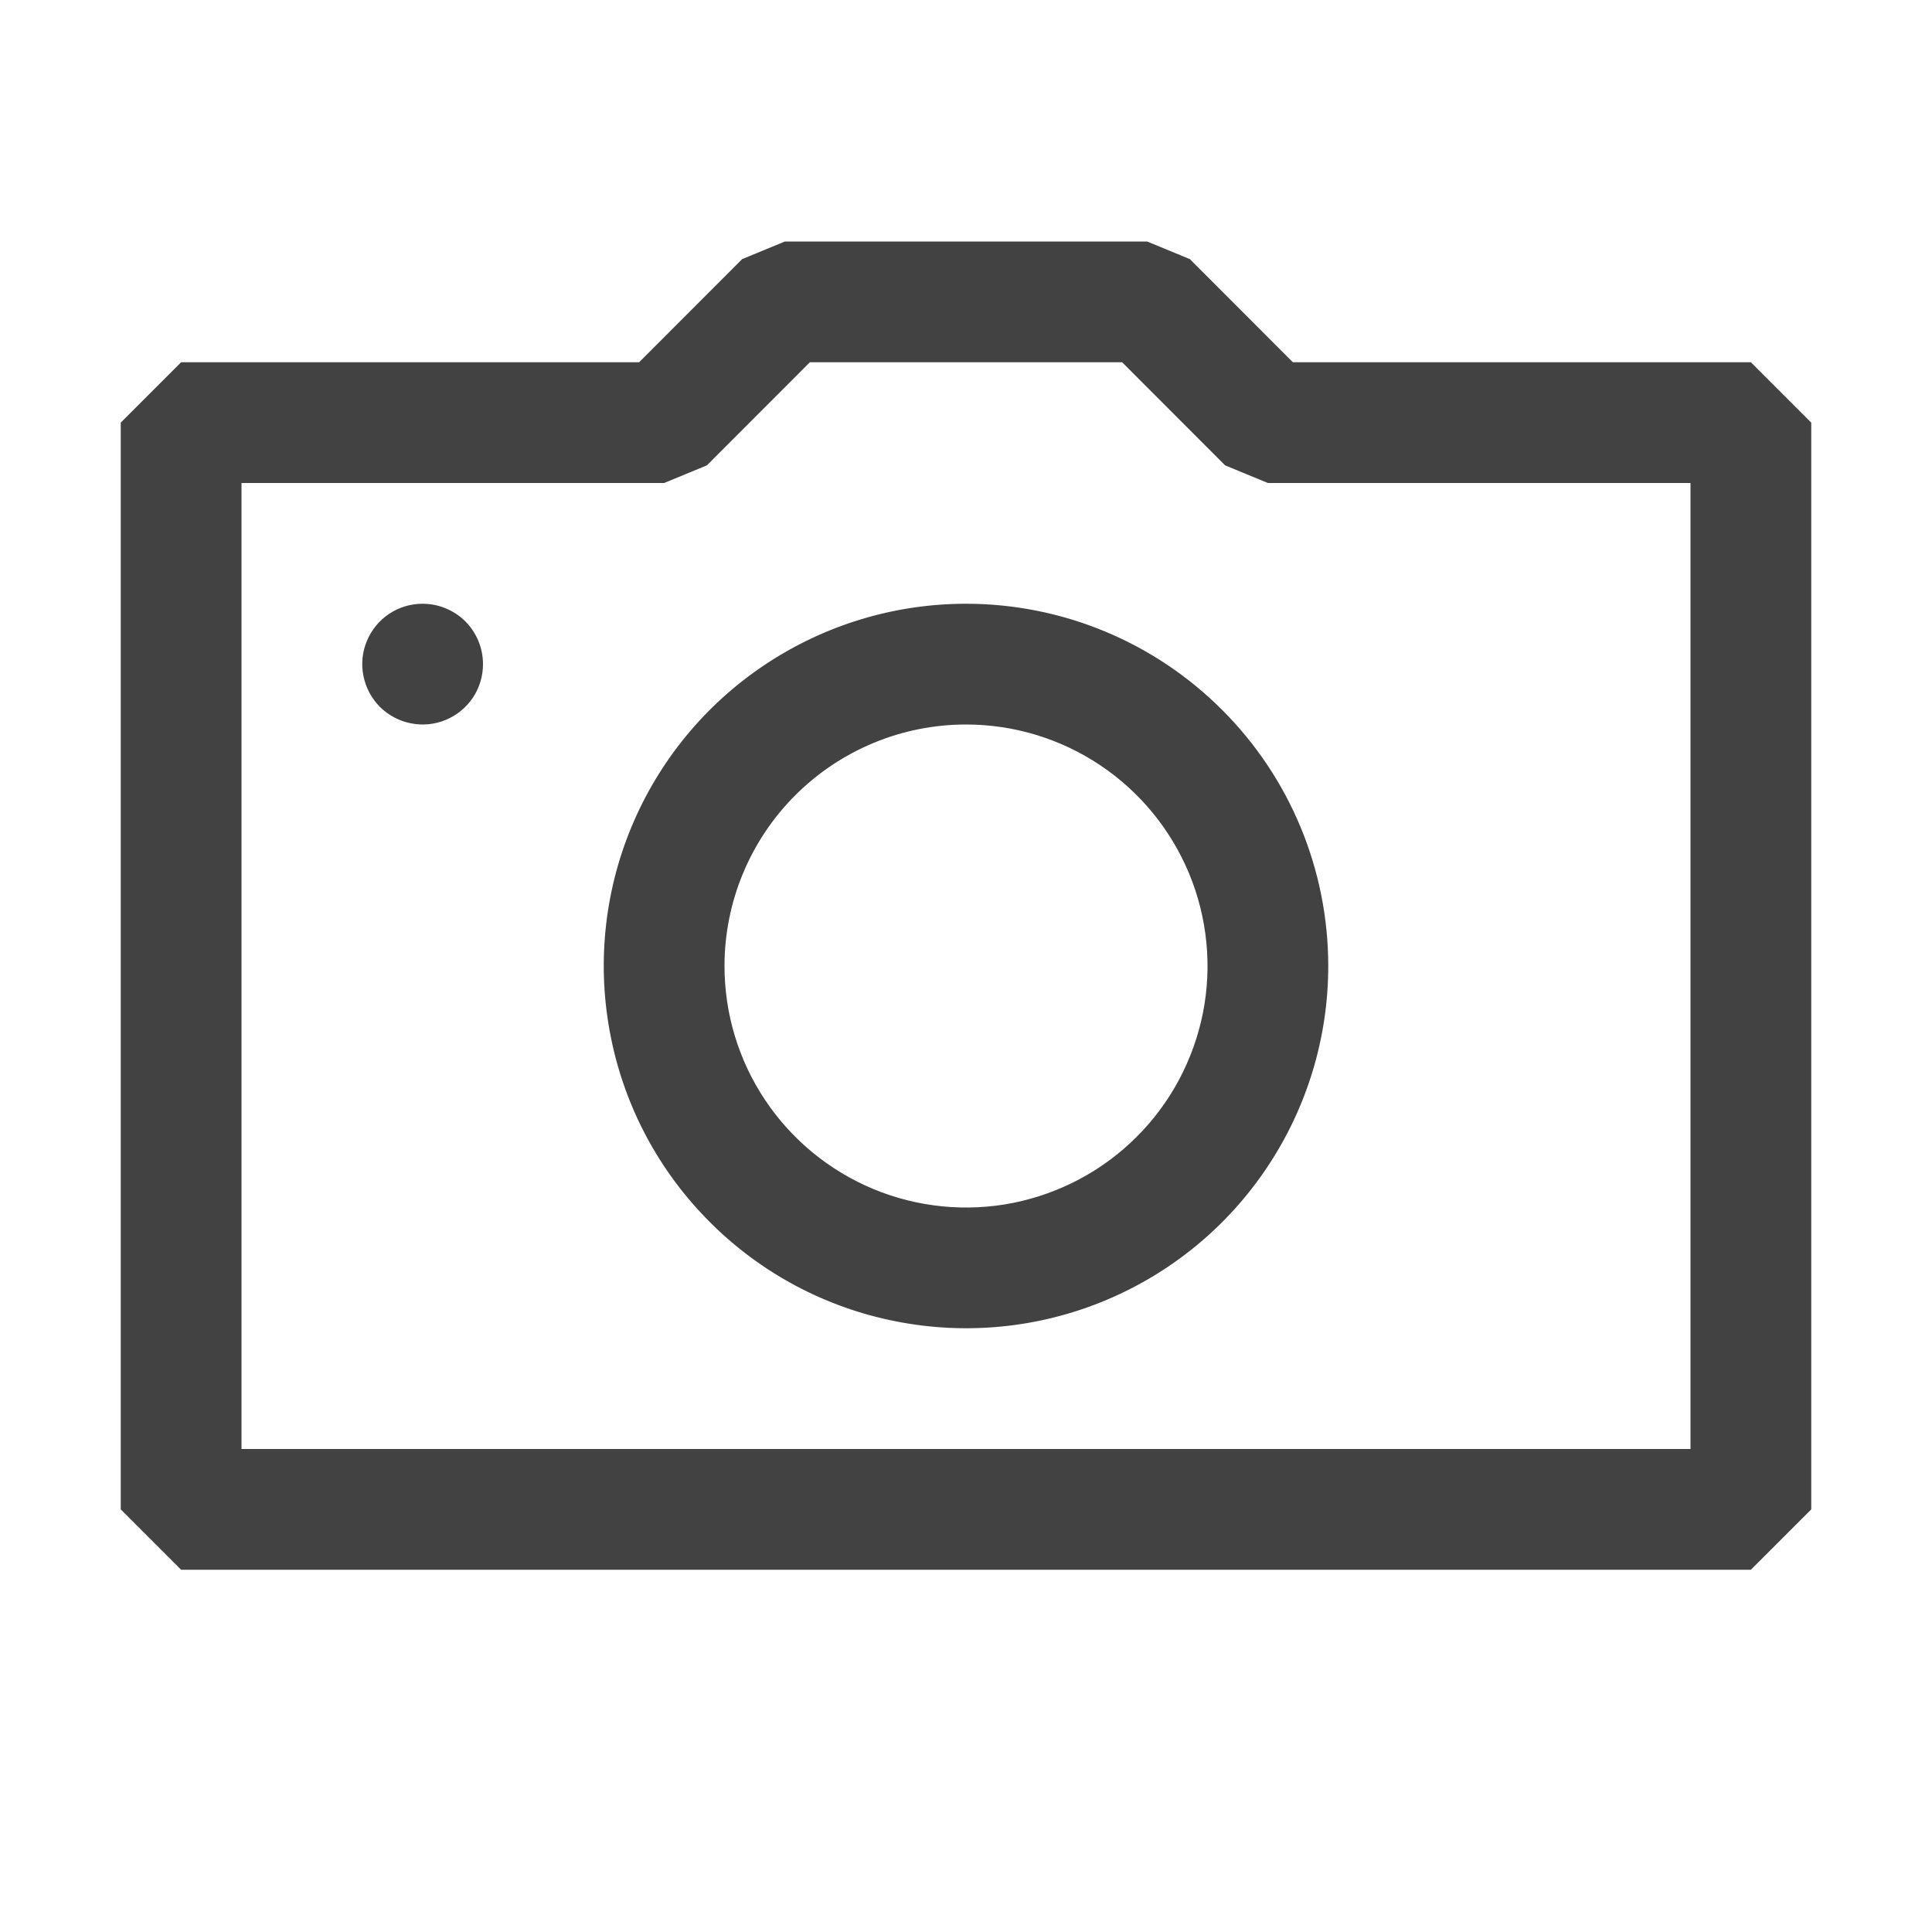
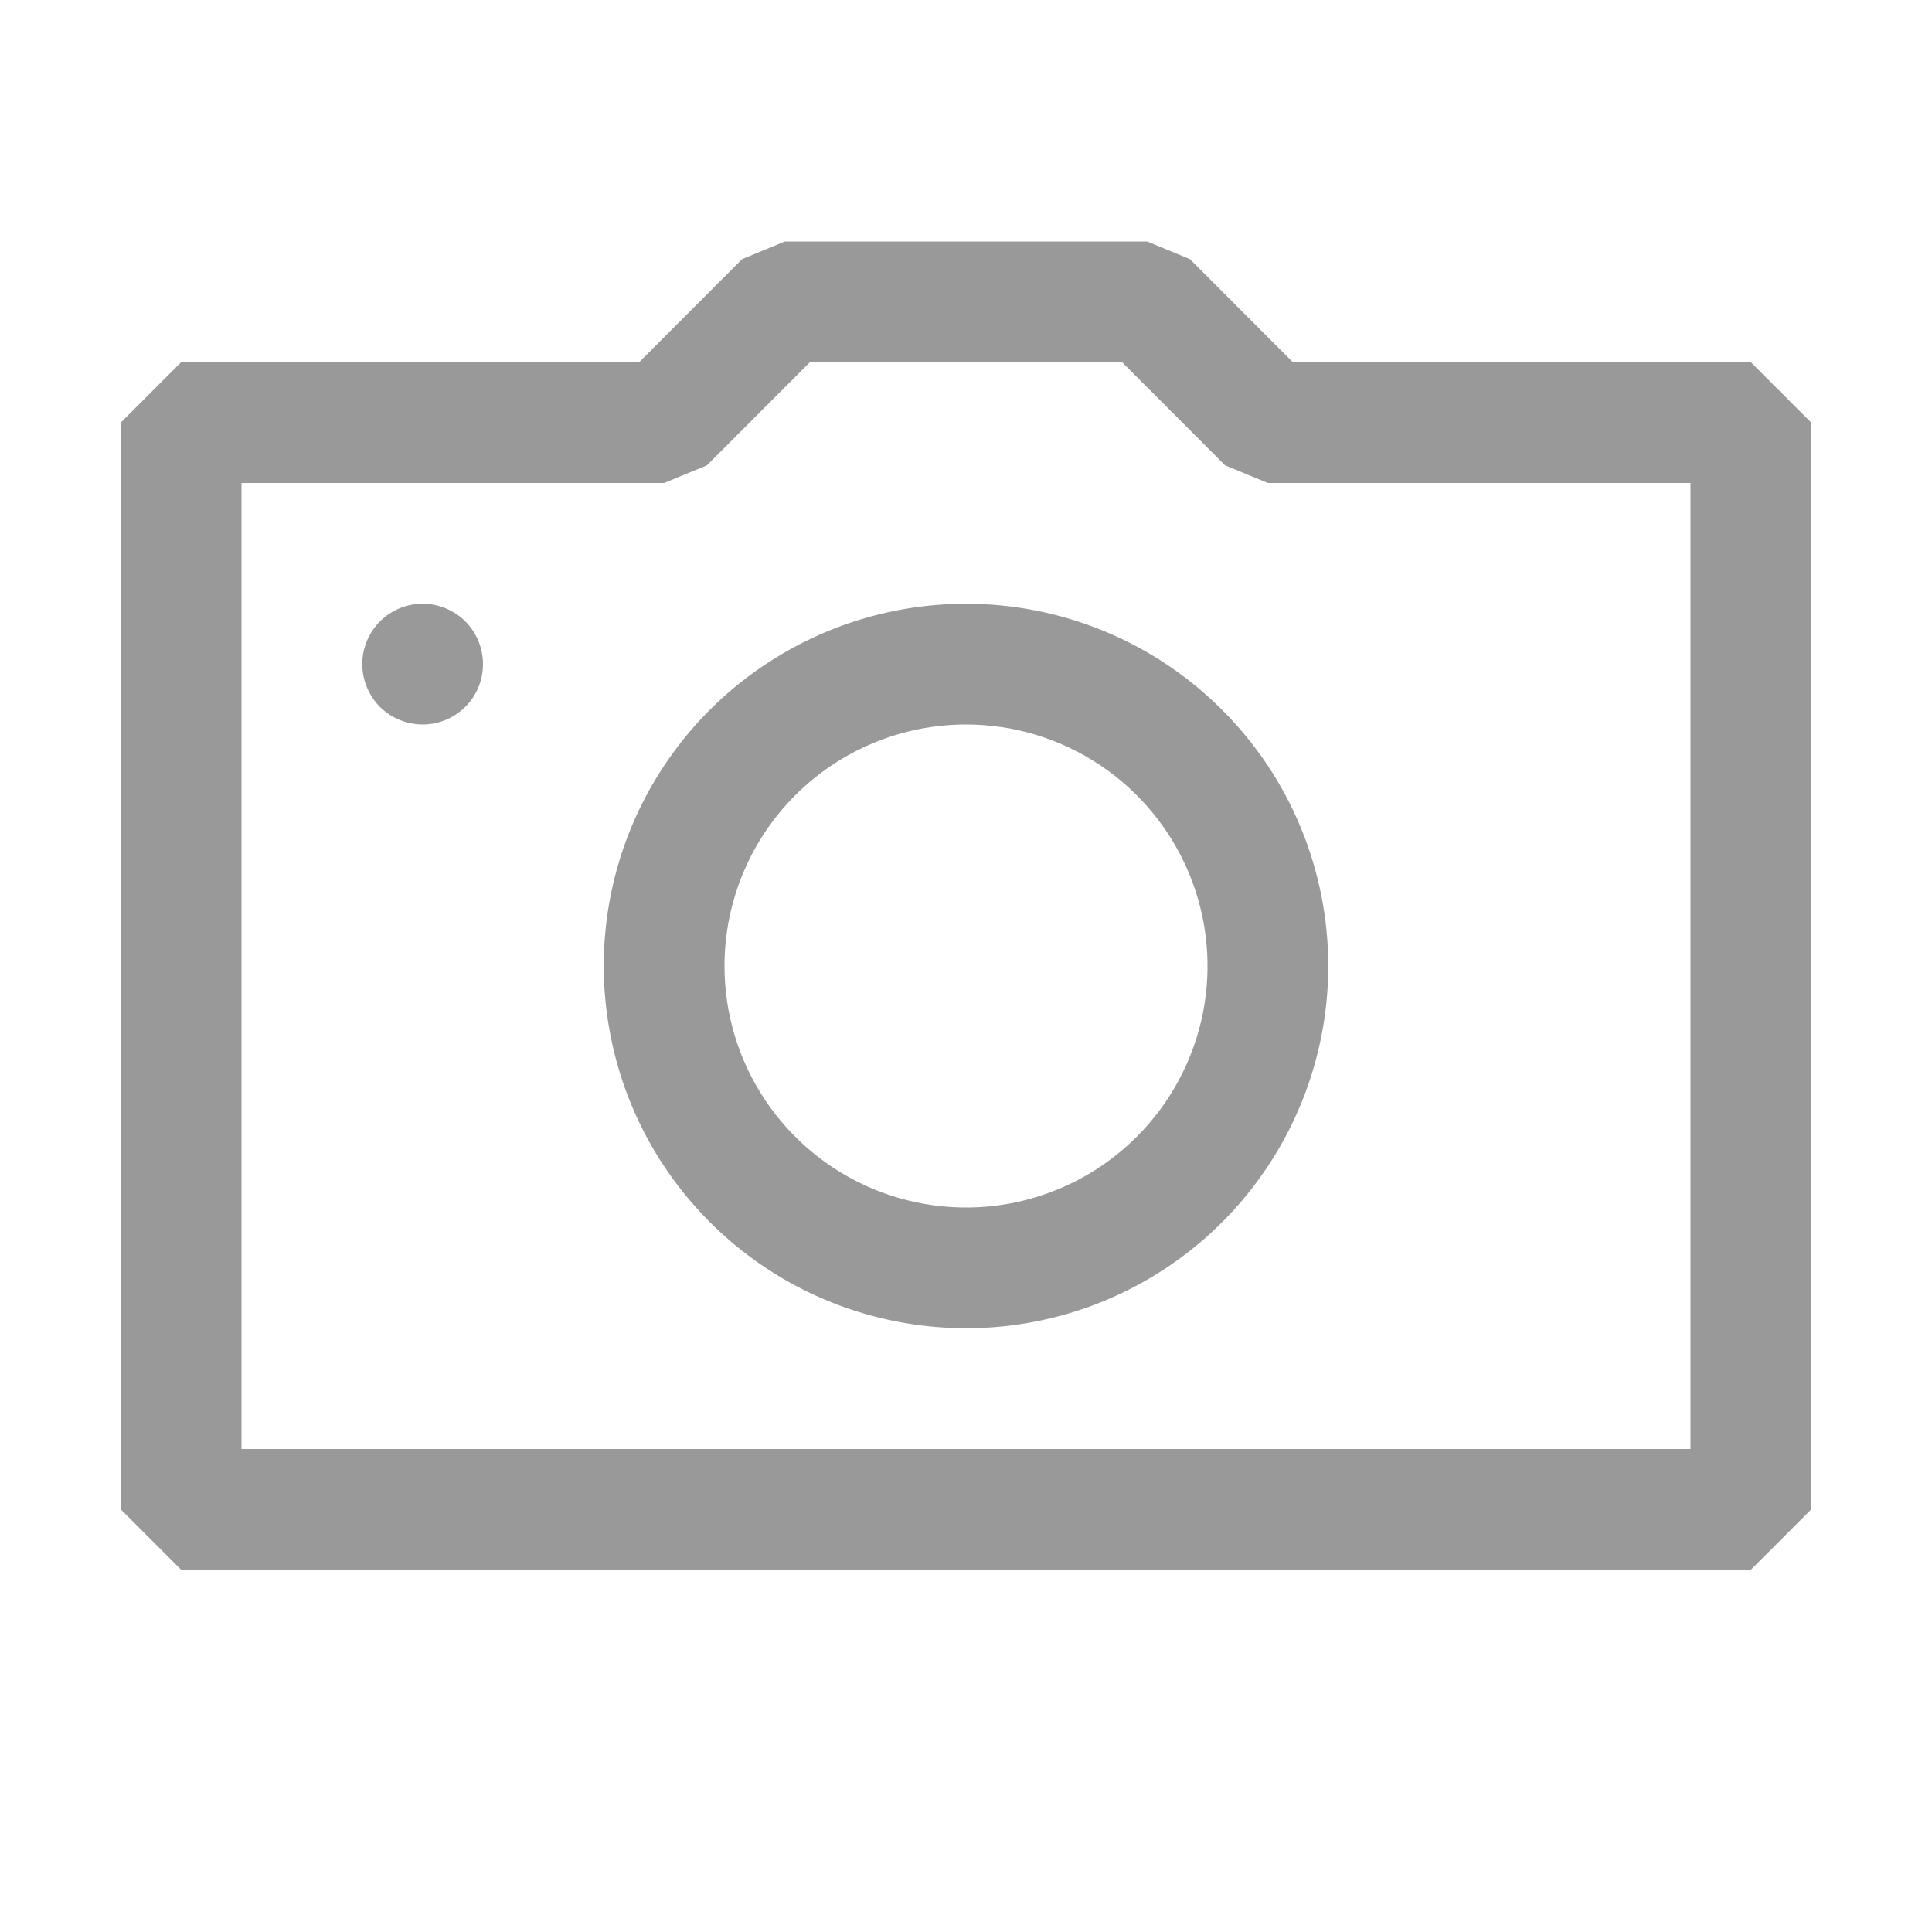
<svg xmlns="http://www.w3.org/2000/svg" width="16" height="16" viewBox="0 0 16 16" fill="none">
-   <path fill-rule="evenodd" clip-rule="evenodd" d="M10.707 3H14.5L15 3.5V12.5L14.5 13H1.5L1 12.5V3.5L1.5 3H5.293L6.146 2.146L6.5 2H9.5L9.854 2.146L10.707 3ZM2 12H14V4H10.5L10.146 3.854L9.293 3H6.707L5.854 3.854L5.5 4H2V12ZM3.5 5C3.401 5 3.304 5.029 3.222 5.084C3.14 5.139 3.076 5.217 3.038 5.309C3 5.4 2.99 5.501 3.01 5.598C3.029 5.695 3.077 5.784 3.146 5.854C3.216 5.923 3.305 5.971 3.402 5.99C3.499 6.01 3.6 6 3.691 5.962C3.783 5.924 3.861 5.86 3.916 5.778C3.971 5.696 4 5.599 4 5.5C4 5.367 3.947 5.24 3.854 5.146C3.76 5.053 3.633 5 3.5 5ZM8 6C8.396 6 8.782 6.117 9.111 6.337C9.44 6.557 9.696 6.869 9.848 7.235C9.999 7.6 10.039 8.002 9.962 8.39C9.884 8.778 9.694 9.135 9.414 9.414C9.135 9.694 8.778 9.884 8.39 9.962C8.002 10.039 7.6 9.999 7.235 9.848C6.869 9.696 6.557 9.44 6.337 9.111C6.117 8.782 6 8.396 6 8C6 7.47 6.211 6.961 6.586 6.586C6.961 6.211 7.47 6 8 6ZM8 5C7.407 5 6.827 5.176 6.333 5.506C5.84 5.835 5.455 6.304 5.228 6.852C5.001 7.4 4.942 8.003 5.058 8.585C5.173 9.167 5.459 9.702 5.879 10.121C6.298 10.541 6.833 10.827 7.415 10.942C7.997 11.058 8.6 10.999 9.148 10.772C9.696 10.545 10.165 10.16 10.494 9.667C10.824 9.173 11 8.593 11 8C11 7.204 10.684 6.441 10.121 5.879C9.559 5.316 8.796 5 8 5Z" fill="#424242" />
+   <path fill-rule="evenodd" clip-rule="evenodd" d="M10.707 3H14.5L15 3.5V12.5L14.5 13H1.5L1 12.5V3.5L1.5 3H5.293L6.146 2.146L6.5 2H9.5L9.854 2.146L10.707 3ZM2 12H14V4H10.5L10.146 3.854L9.293 3H6.707L5.854 3.854L5.5 4H2V12ZM3.5 5C3.401 5 3.304 5.029 3.222 5.084C3.14 5.139 3.076 5.217 3.038 5.309C3 5.4 2.99 5.501 3.01 5.598C3.029 5.695 3.077 5.784 3.146 5.854C3.216 5.923 3.305 5.971 3.402 5.99C3.499 6.01 3.6 6 3.691 5.962C3.783 5.924 3.861 5.86 3.916 5.778C3.971 5.696 4 5.599 4 5.5C4 5.367 3.947 5.24 3.854 5.146C3.76 5.053 3.633 5 3.5 5ZM8 6C8.396 6 8.782 6.117 9.111 6.337C9.44 6.557 9.696 6.869 9.848 7.235C9.999 7.6 10.039 8.002 9.962 8.39C9.884 8.778 9.694 9.135 9.414 9.414C9.135 9.694 8.778 9.884 8.39 9.962C8.002 10.039 7.6 9.999 7.235 9.848C6.869 9.696 6.557 9.44 6.337 9.111C6.117 8.782 6 8.396 6 8C6 7.47 6.211 6.961 6.586 6.586C6.961 6.211 7.47 6 8 6ZM8 5C7.407 5 6.827 5.176 6.333 5.506C5.84 5.835 5.455 6.304 5.228 6.852C5.001 7.4 4.942 8.003 5.058 8.585C5.173 9.167 5.459 9.702 5.879 10.121C6.298 10.541 6.833 10.827 7.415 10.942C7.997 11.058 8.6 10.999 9.148 10.772C9.696 10.545 10.165 10.16 10.494 9.667C10.824 9.173 11 8.593 11 8C11 7.204 10.684 6.441 10.121 5.879C9.559 5.316 8.796 5 8 5Z" fill="#999999" />
</svg>
